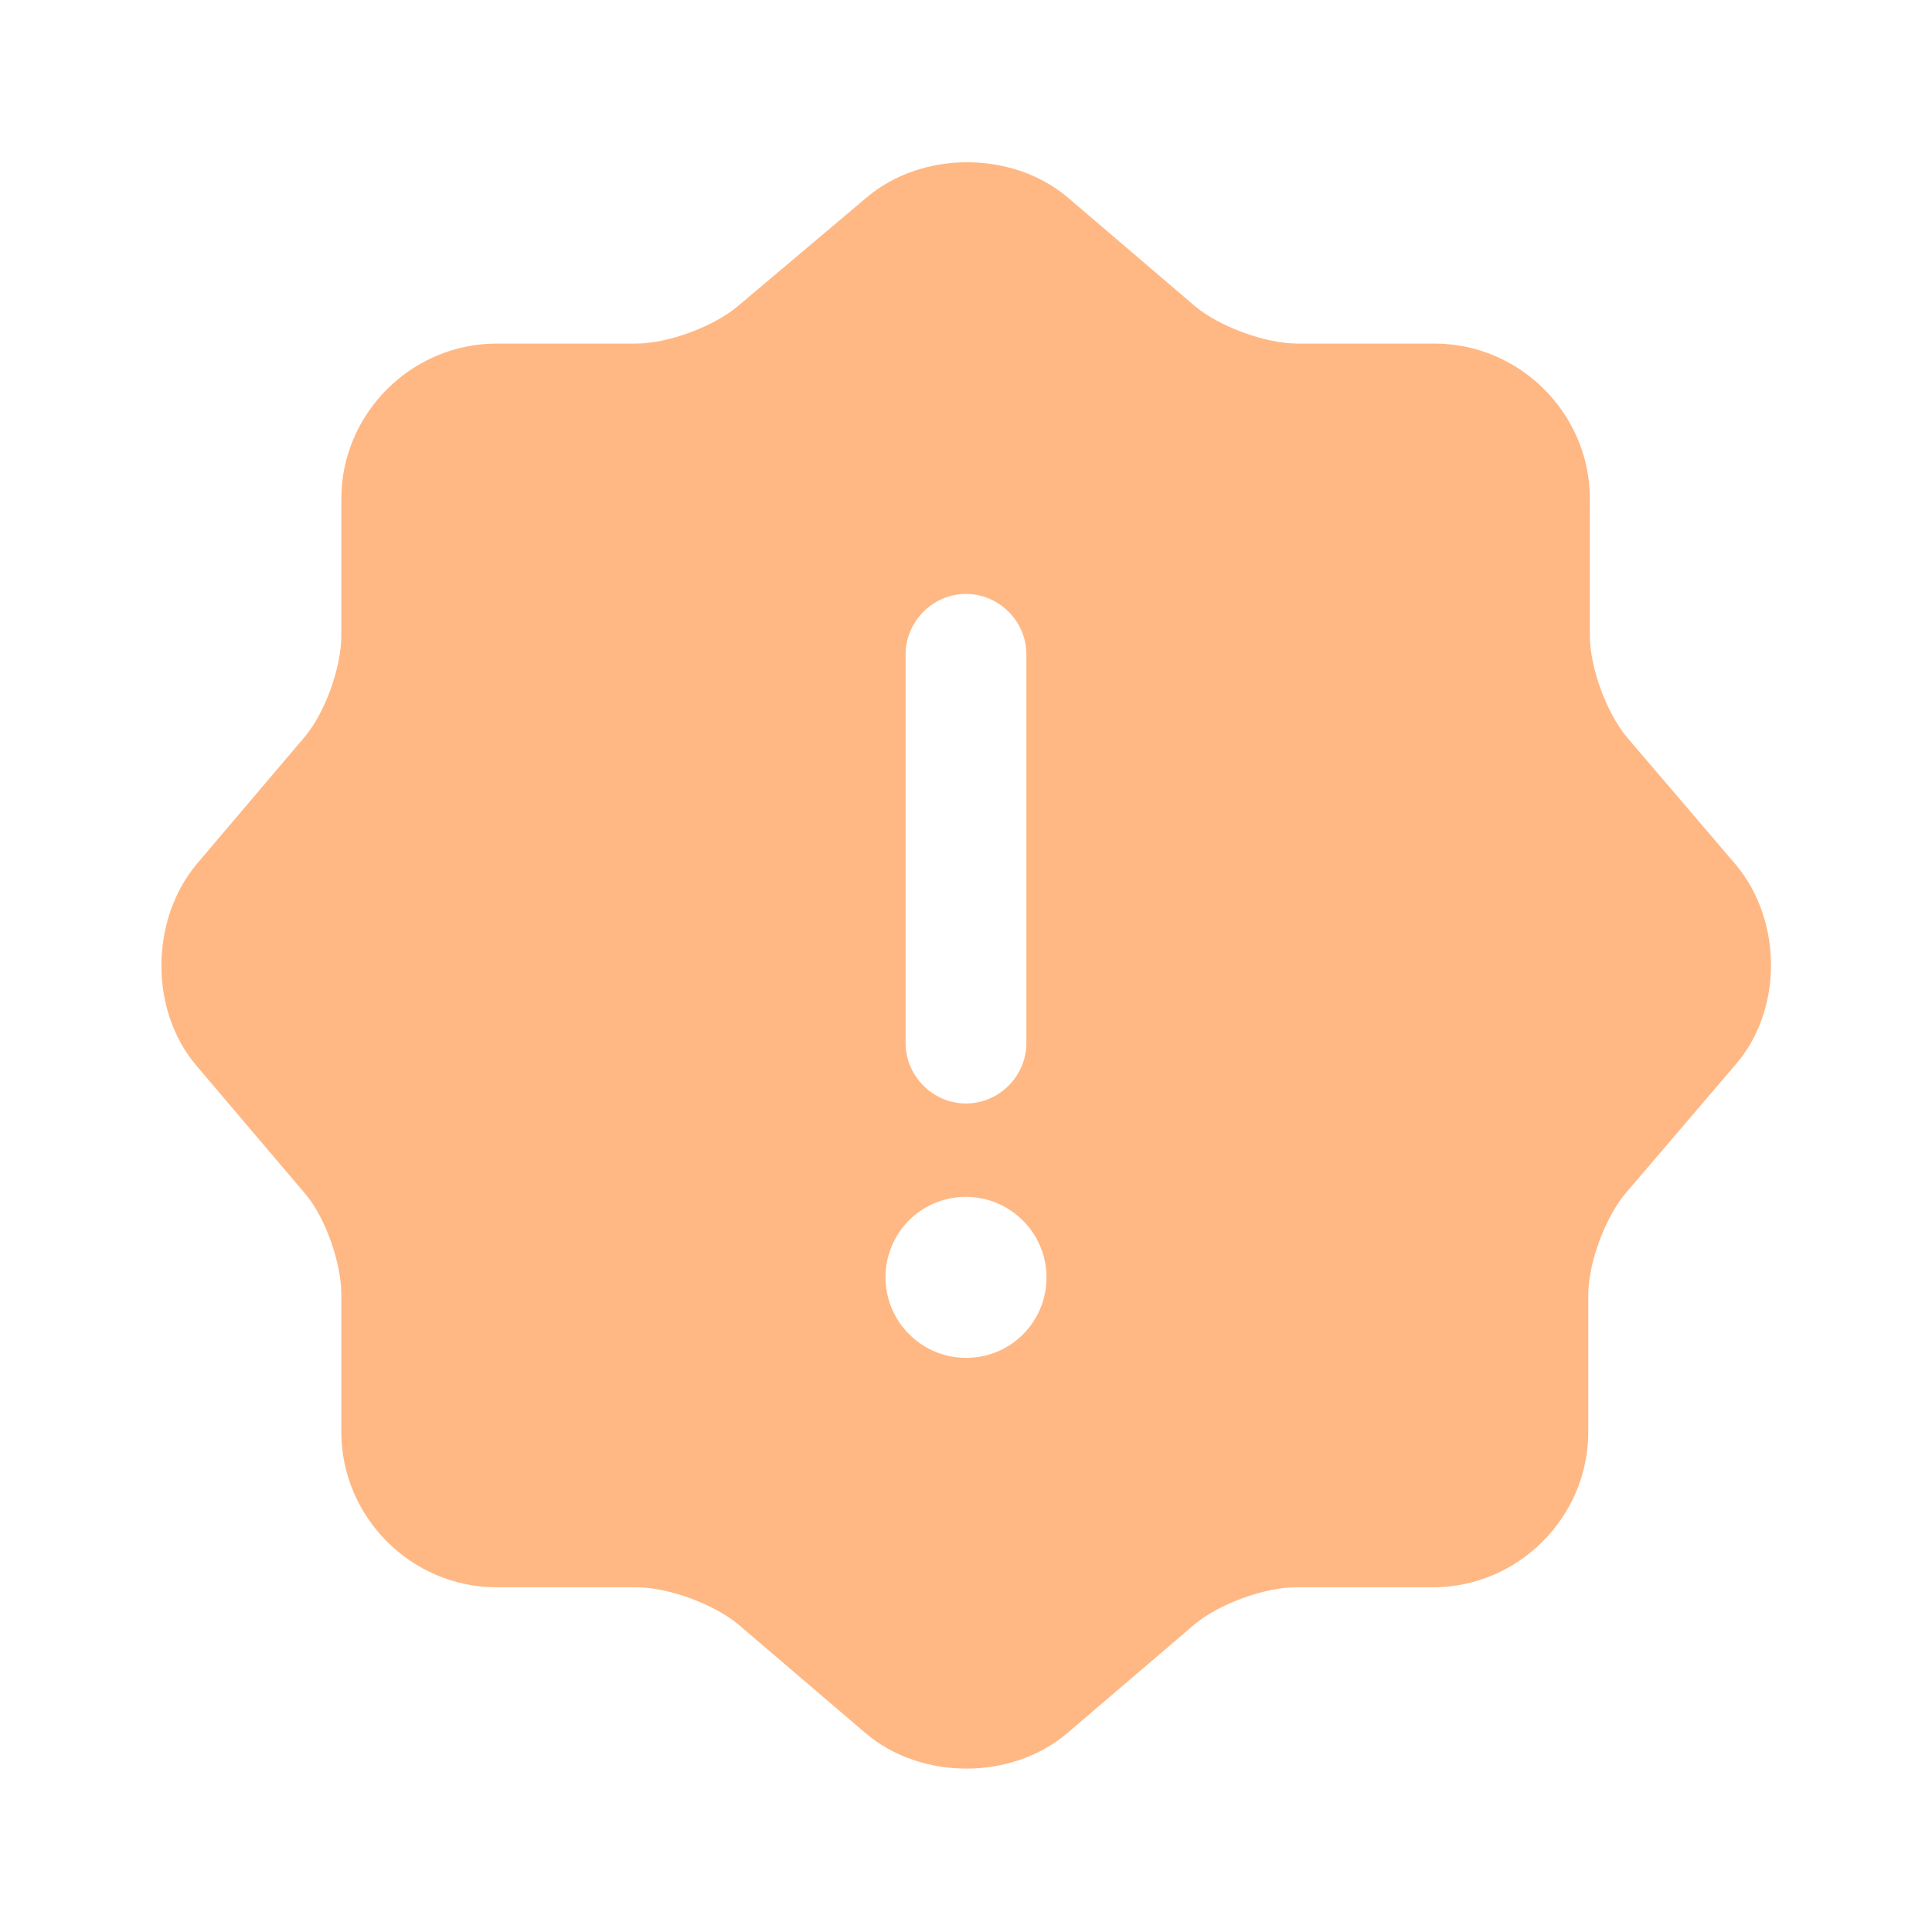
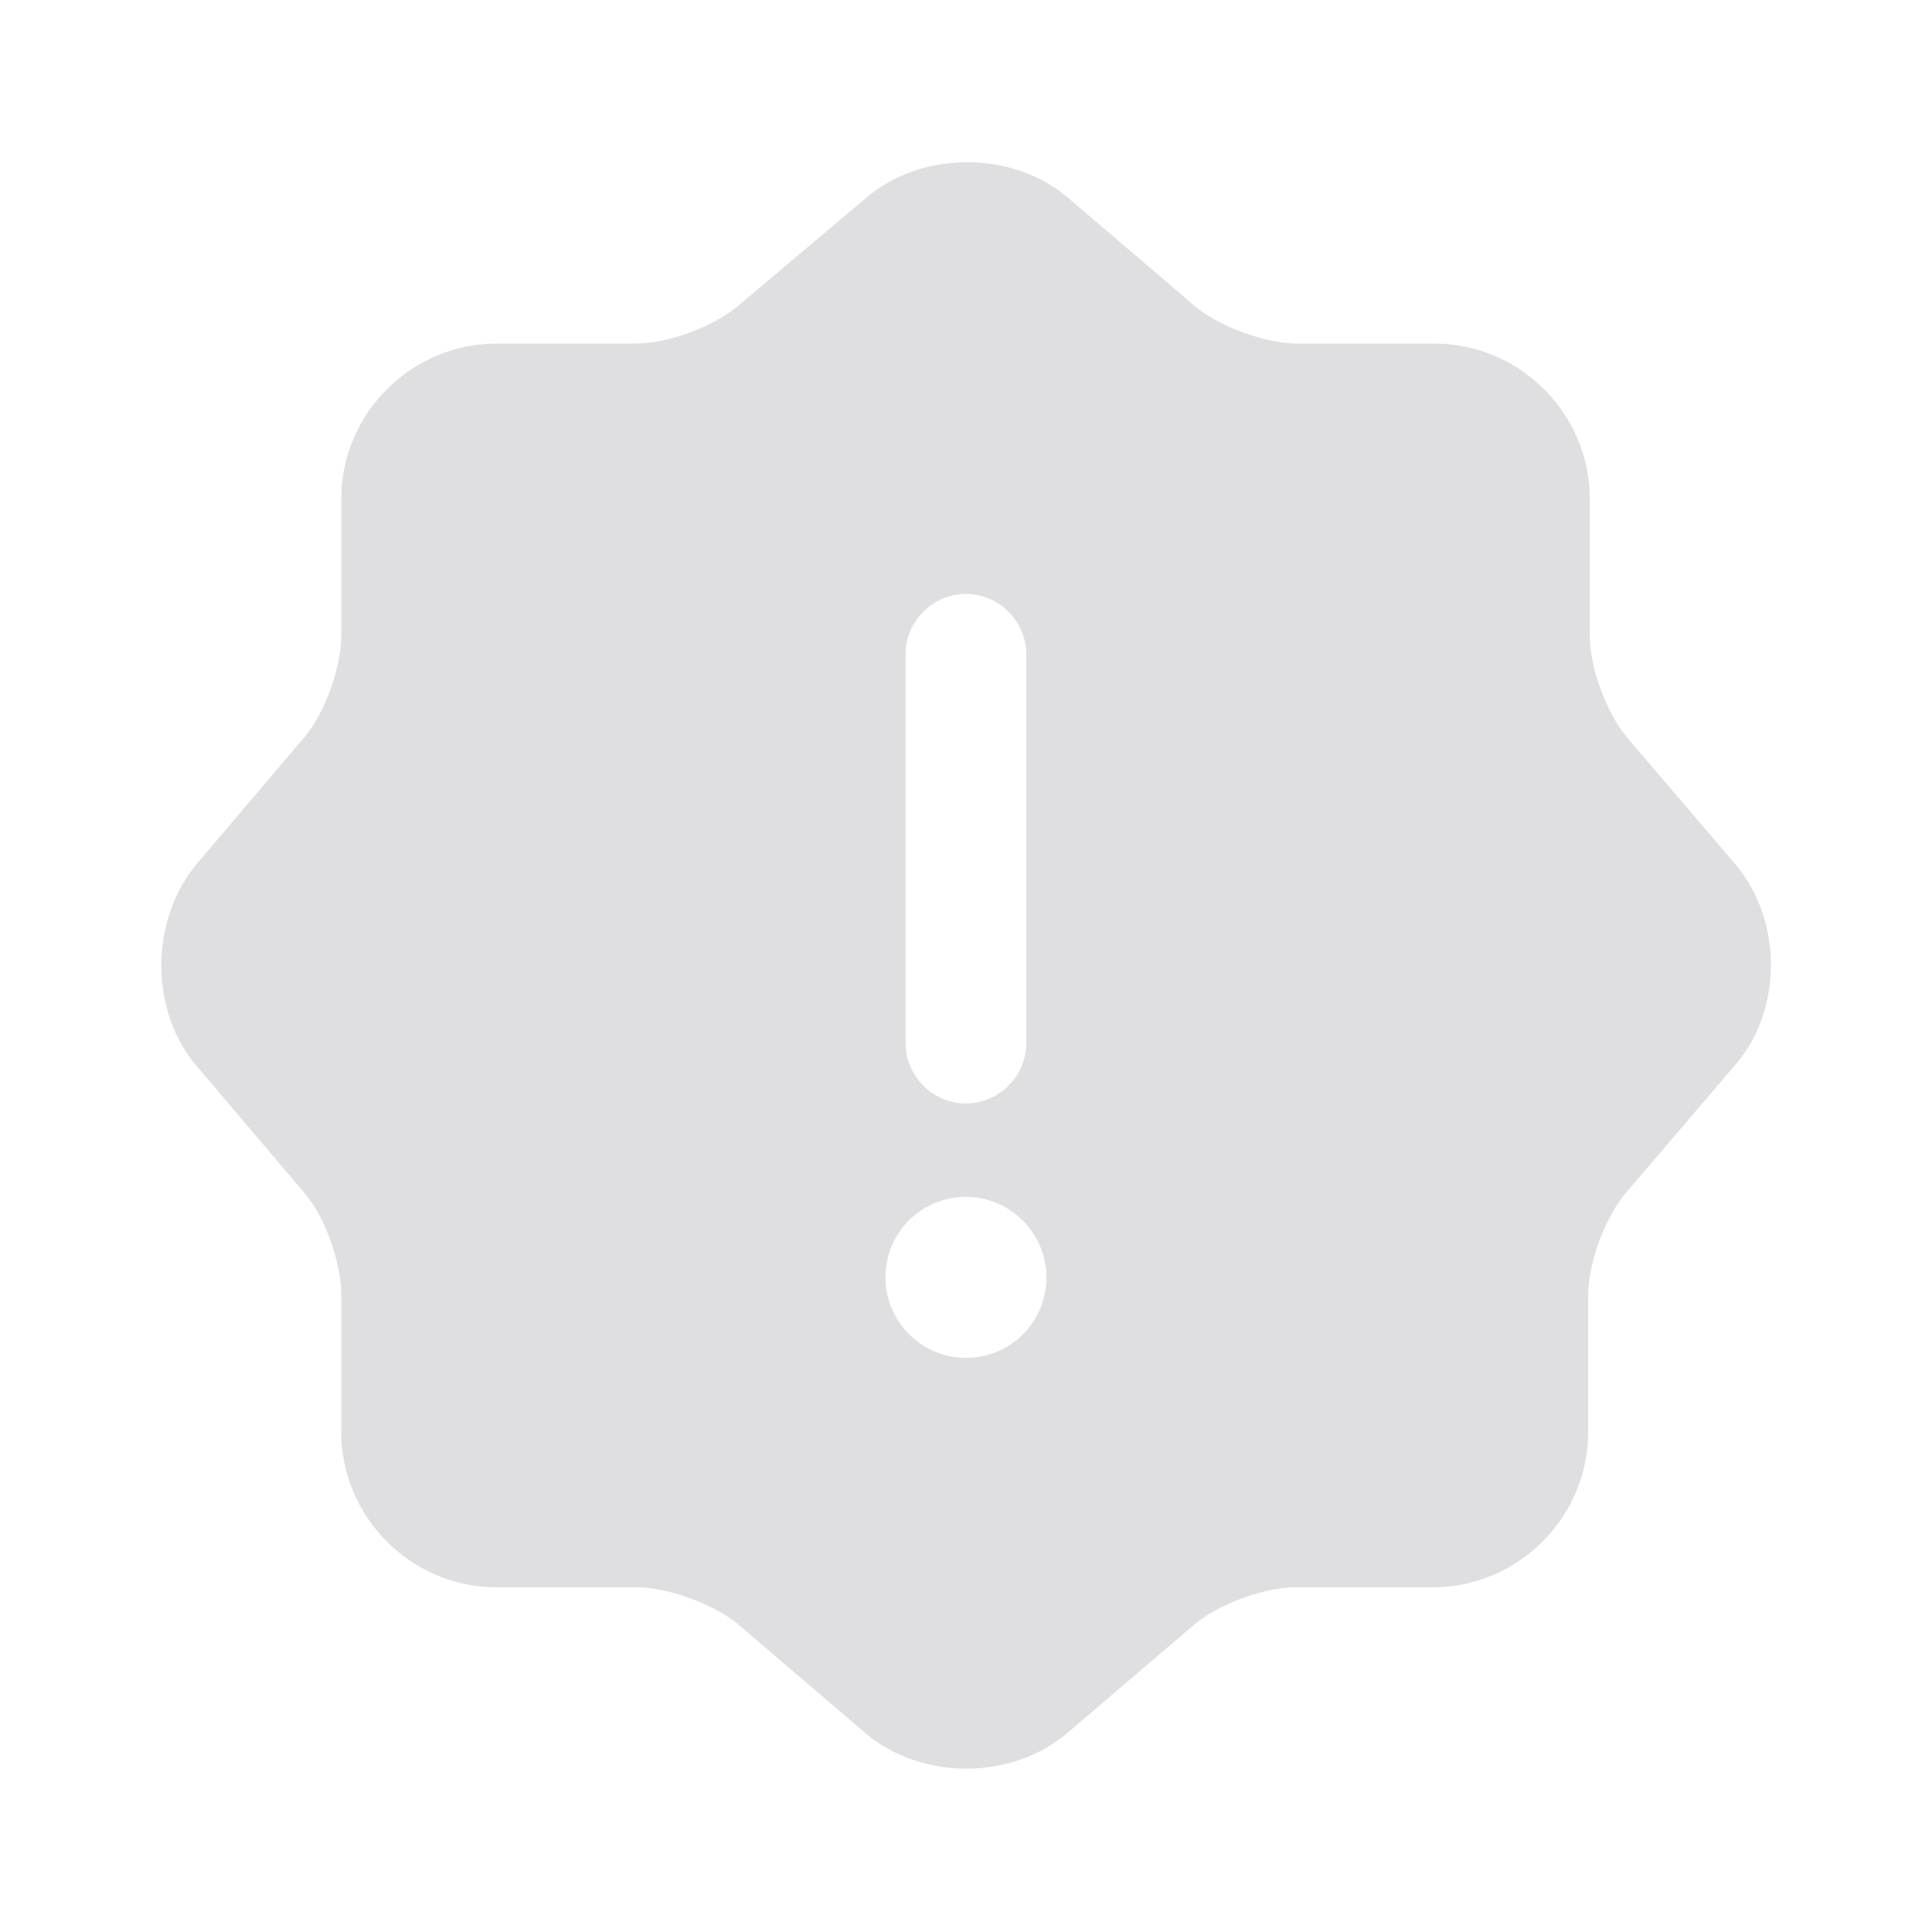
<svg xmlns="http://www.w3.org/2000/svg" width="24" height="24" viewBox="0 0 24 24" fill="none">
-   <path d="M21.56 10.738L20.21 9.158C19.96 8.858 19.75 8.298 19.75 7.898V6.198C19.75 5.138 18.88 4.268 17.82 4.268H16.12C15.72 4.268 15.15 4.058 14.85 3.808L13.27 2.458C12.58 1.868 11.45 1.868 10.76 2.458L9.16 3.808C8.86 4.058 8.3 4.268 7.9 4.268H6.17C5.11 4.268 4.24 5.138 4.24 6.198V7.898C4.24 8.288 4.04 8.848 3.79 9.148L2.44 10.738C1.86 11.438 1.86 12.558 2.44 13.238L3.79 14.828C4.04 15.118 4.24 15.688 4.24 16.078V17.788C4.24 18.848 5.11 19.718 6.17 19.718H7.91C8.3 19.718 8.87 19.928 9.17 20.178L10.75 21.528C11.44 22.118 12.57 22.118 13.26 21.528L14.84 20.178C15.14 19.928 15.7 19.718 16.1 19.718H17.8C18.86 19.718 19.73 18.848 19.73 17.788V16.088C19.73 15.688 19.94 15.128 20.19 14.828L21.54 13.248C22.15 12.568 22.15 11.438 21.56 10.738ZM11.25 8.128C11.25 7.718 11.59 7.378 12 7.378C12.41 7.378 12.75 7.718 12.75 8.128V12.958C12.75 13.368 12.41 13.708 12 13.708C11.59 13.708 11.25 13.368 11.25 12.958V8.128ZM12 16.868C11.45 16.868 11 16.418 11 15.868C11 15.318 11.44 14.868 12 14.868C12.55 14.868 13 15.318 13 15.868C13 16.418 12.56 16.868 12 16.868Z" fill="#FFB884" />
+   <path d="M21.559 10.738L20.209 9.158C19.959 8.858 19.749 8.298 19.749 7.898V6.198C19.749 5.138 18.879 4.268 17.819 4.268H16.119C15.719 4.268 15.149 4.058 14.849 3.808L13.269 2.458C12.579 1.868 11.449 1.868 10.759 2.458L9.159 3.808C8.859 4.058 8.299 4.268 7.899 4.268H6.169C5.109 4.268 4.239 5.138 4.239 6.198V7.898C4.239 8.288 4.039 8.848 3.789 9.148L2.439 10.738C1.859 11.438 1.859 12.558 2.439 13.238L3.789 14.828C4.039 15.118 4.239 15.688 4.239 16.078V17.788C4.239 18.848 5.109 19.718 6.169 19.718H7.909C8.299 19.718 8.869 19.928 9.169 20.178L10.749 21.528C11.439 22.118 12.569 22.118 13.259 21.528L14.839 20.178C15.139 19.928 15.699 19.718 16.099 19.718H17.799C18.859 19.718 19.729 18.848 19.729 17.788V16.088C19.729 15.688 19.939 15.128 20.189 14.828L21.539 13.248C22.149 12.568 22.149 11.438 21.559 10.738ZM11.249 8.128C11.249 7.718 11.589 7.378 11.999 7.378C12.409 7.378 12.749 7.718 12.749 8.128V12.958C12.749 13.368 12.409 13.708 11.999 13.708C11.589 13.708 11.249 13.368 11.249 12.958V8.128ZM11.999 16.868C11.449 16.868 10.999 16.418 10.999 15.868C10.999 15.318 11.439 14.868 11.999 14.868C12.549 14.868 12.999 15.318 12.999 15.868C12.999 16.418 12.559 16.868 11.999 16.868Z" fill="#DFDFE1" />
</svg>
